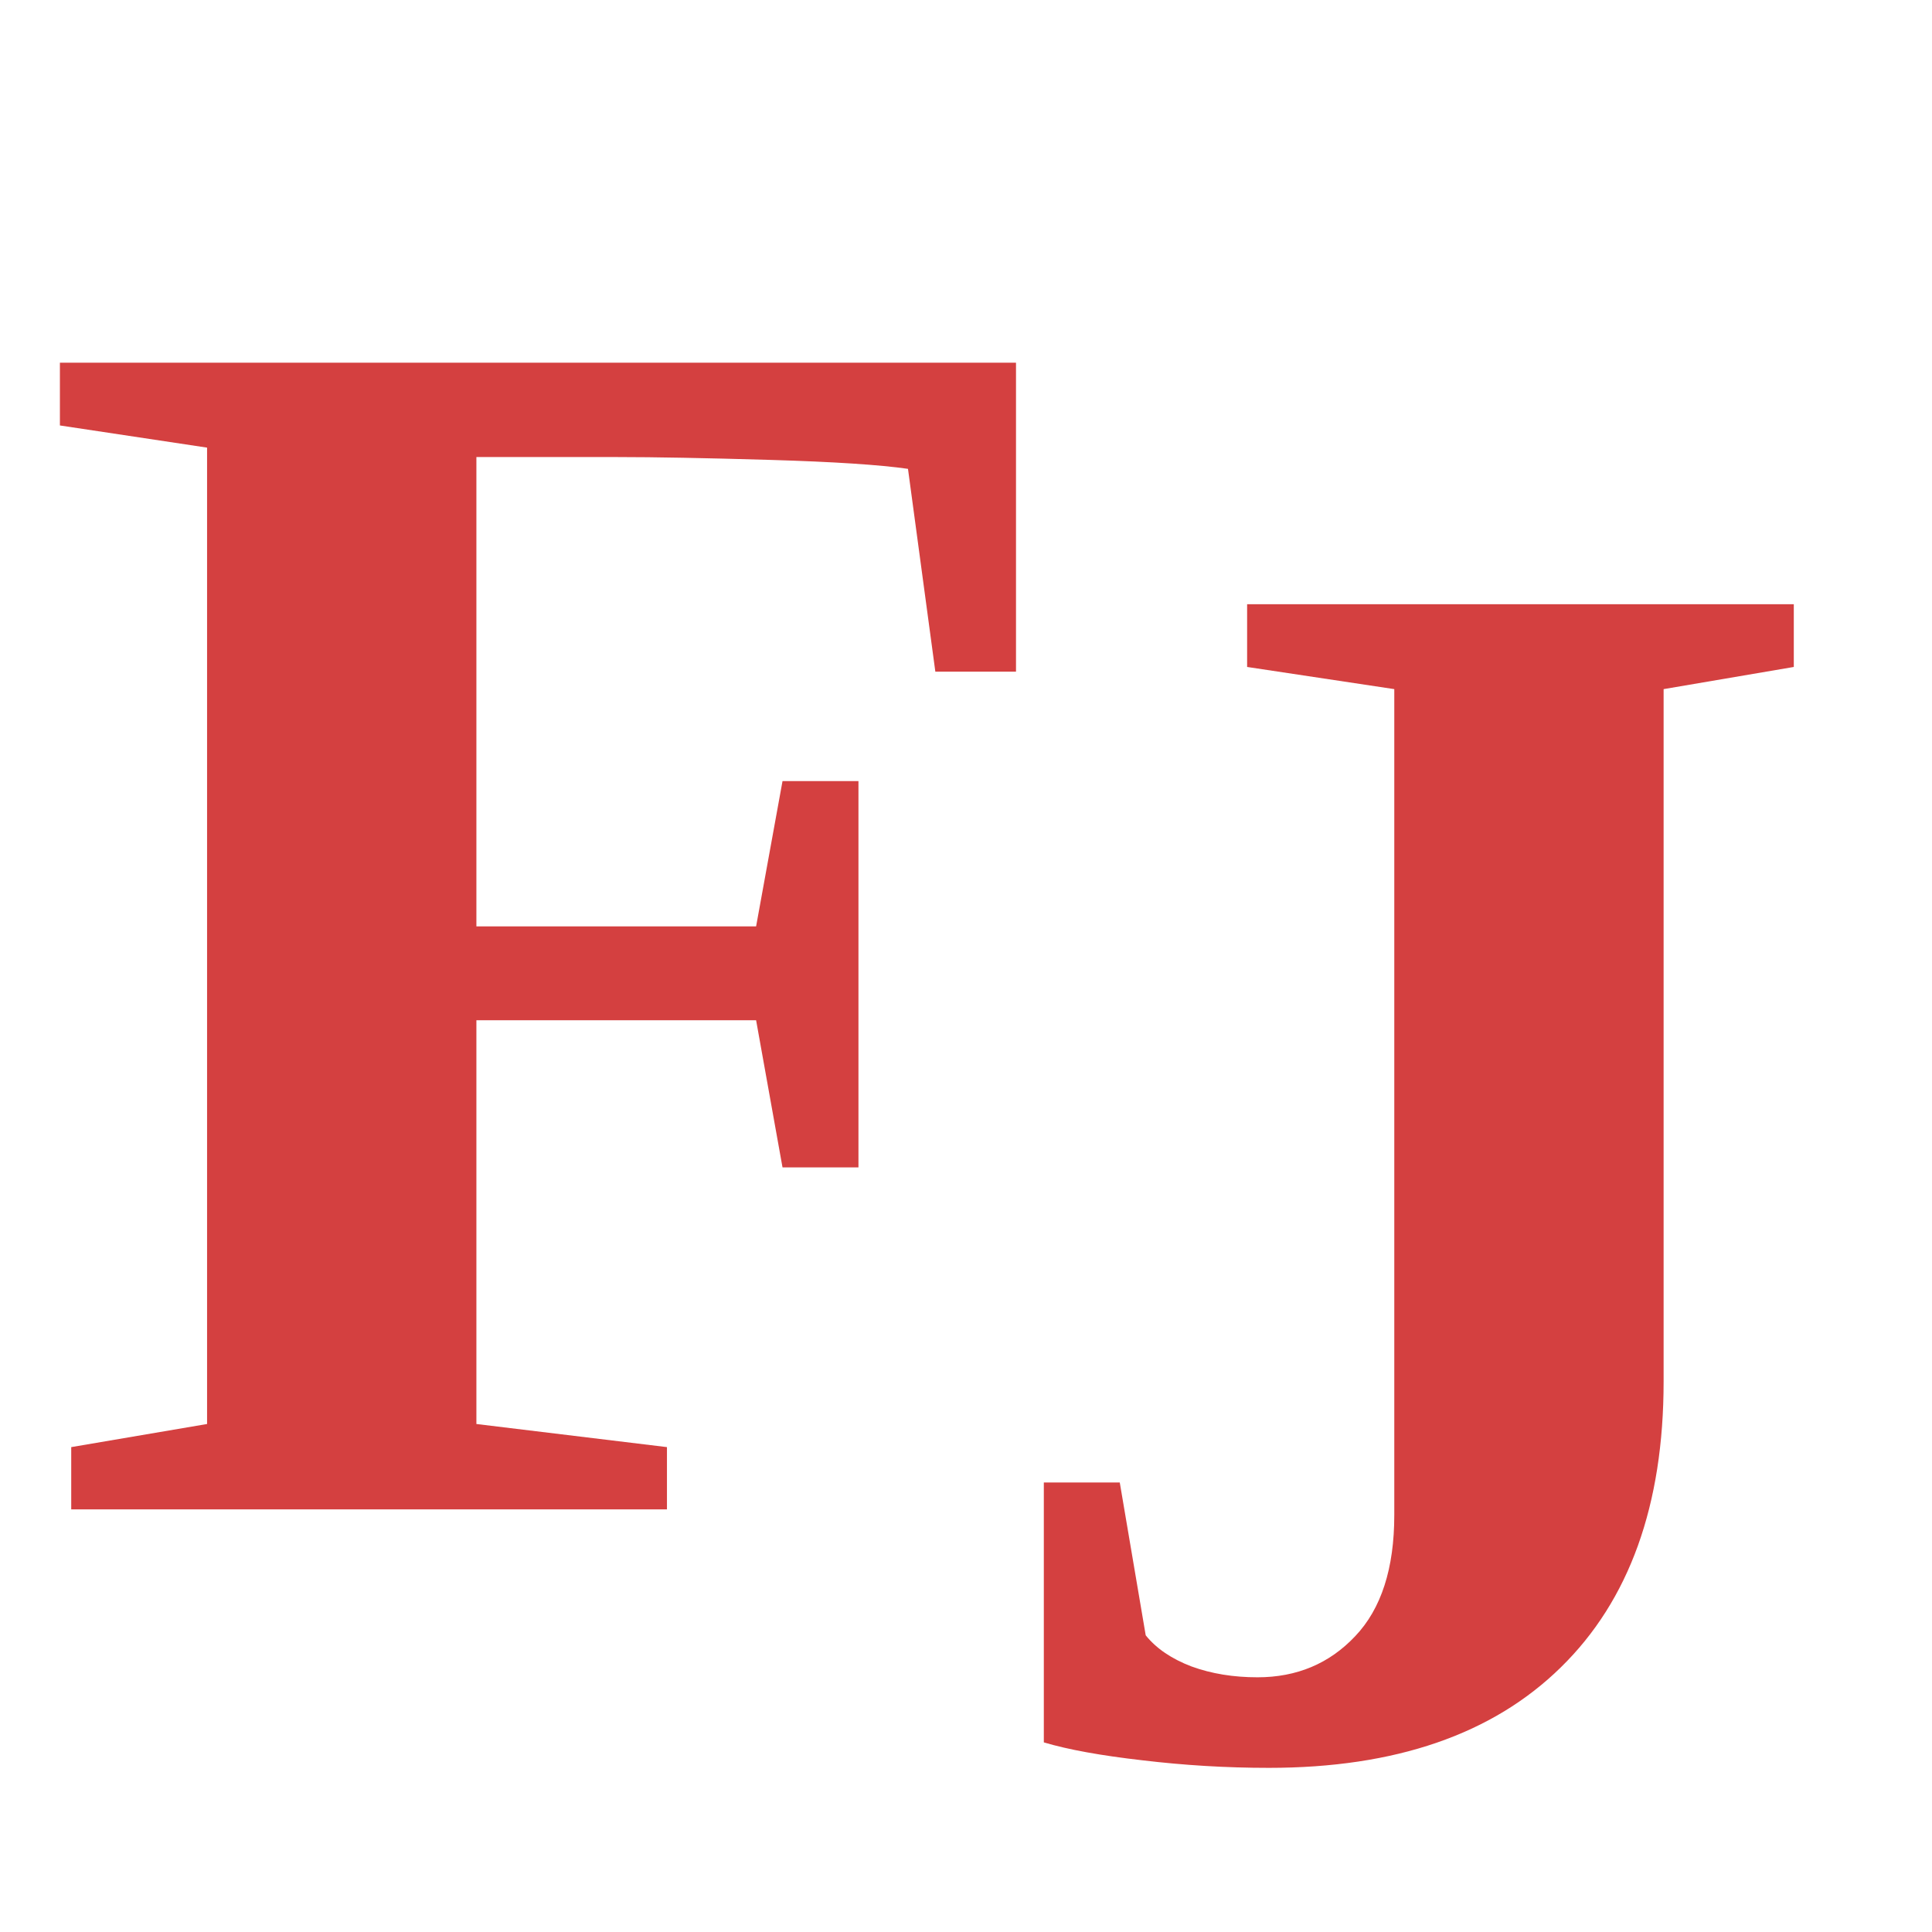
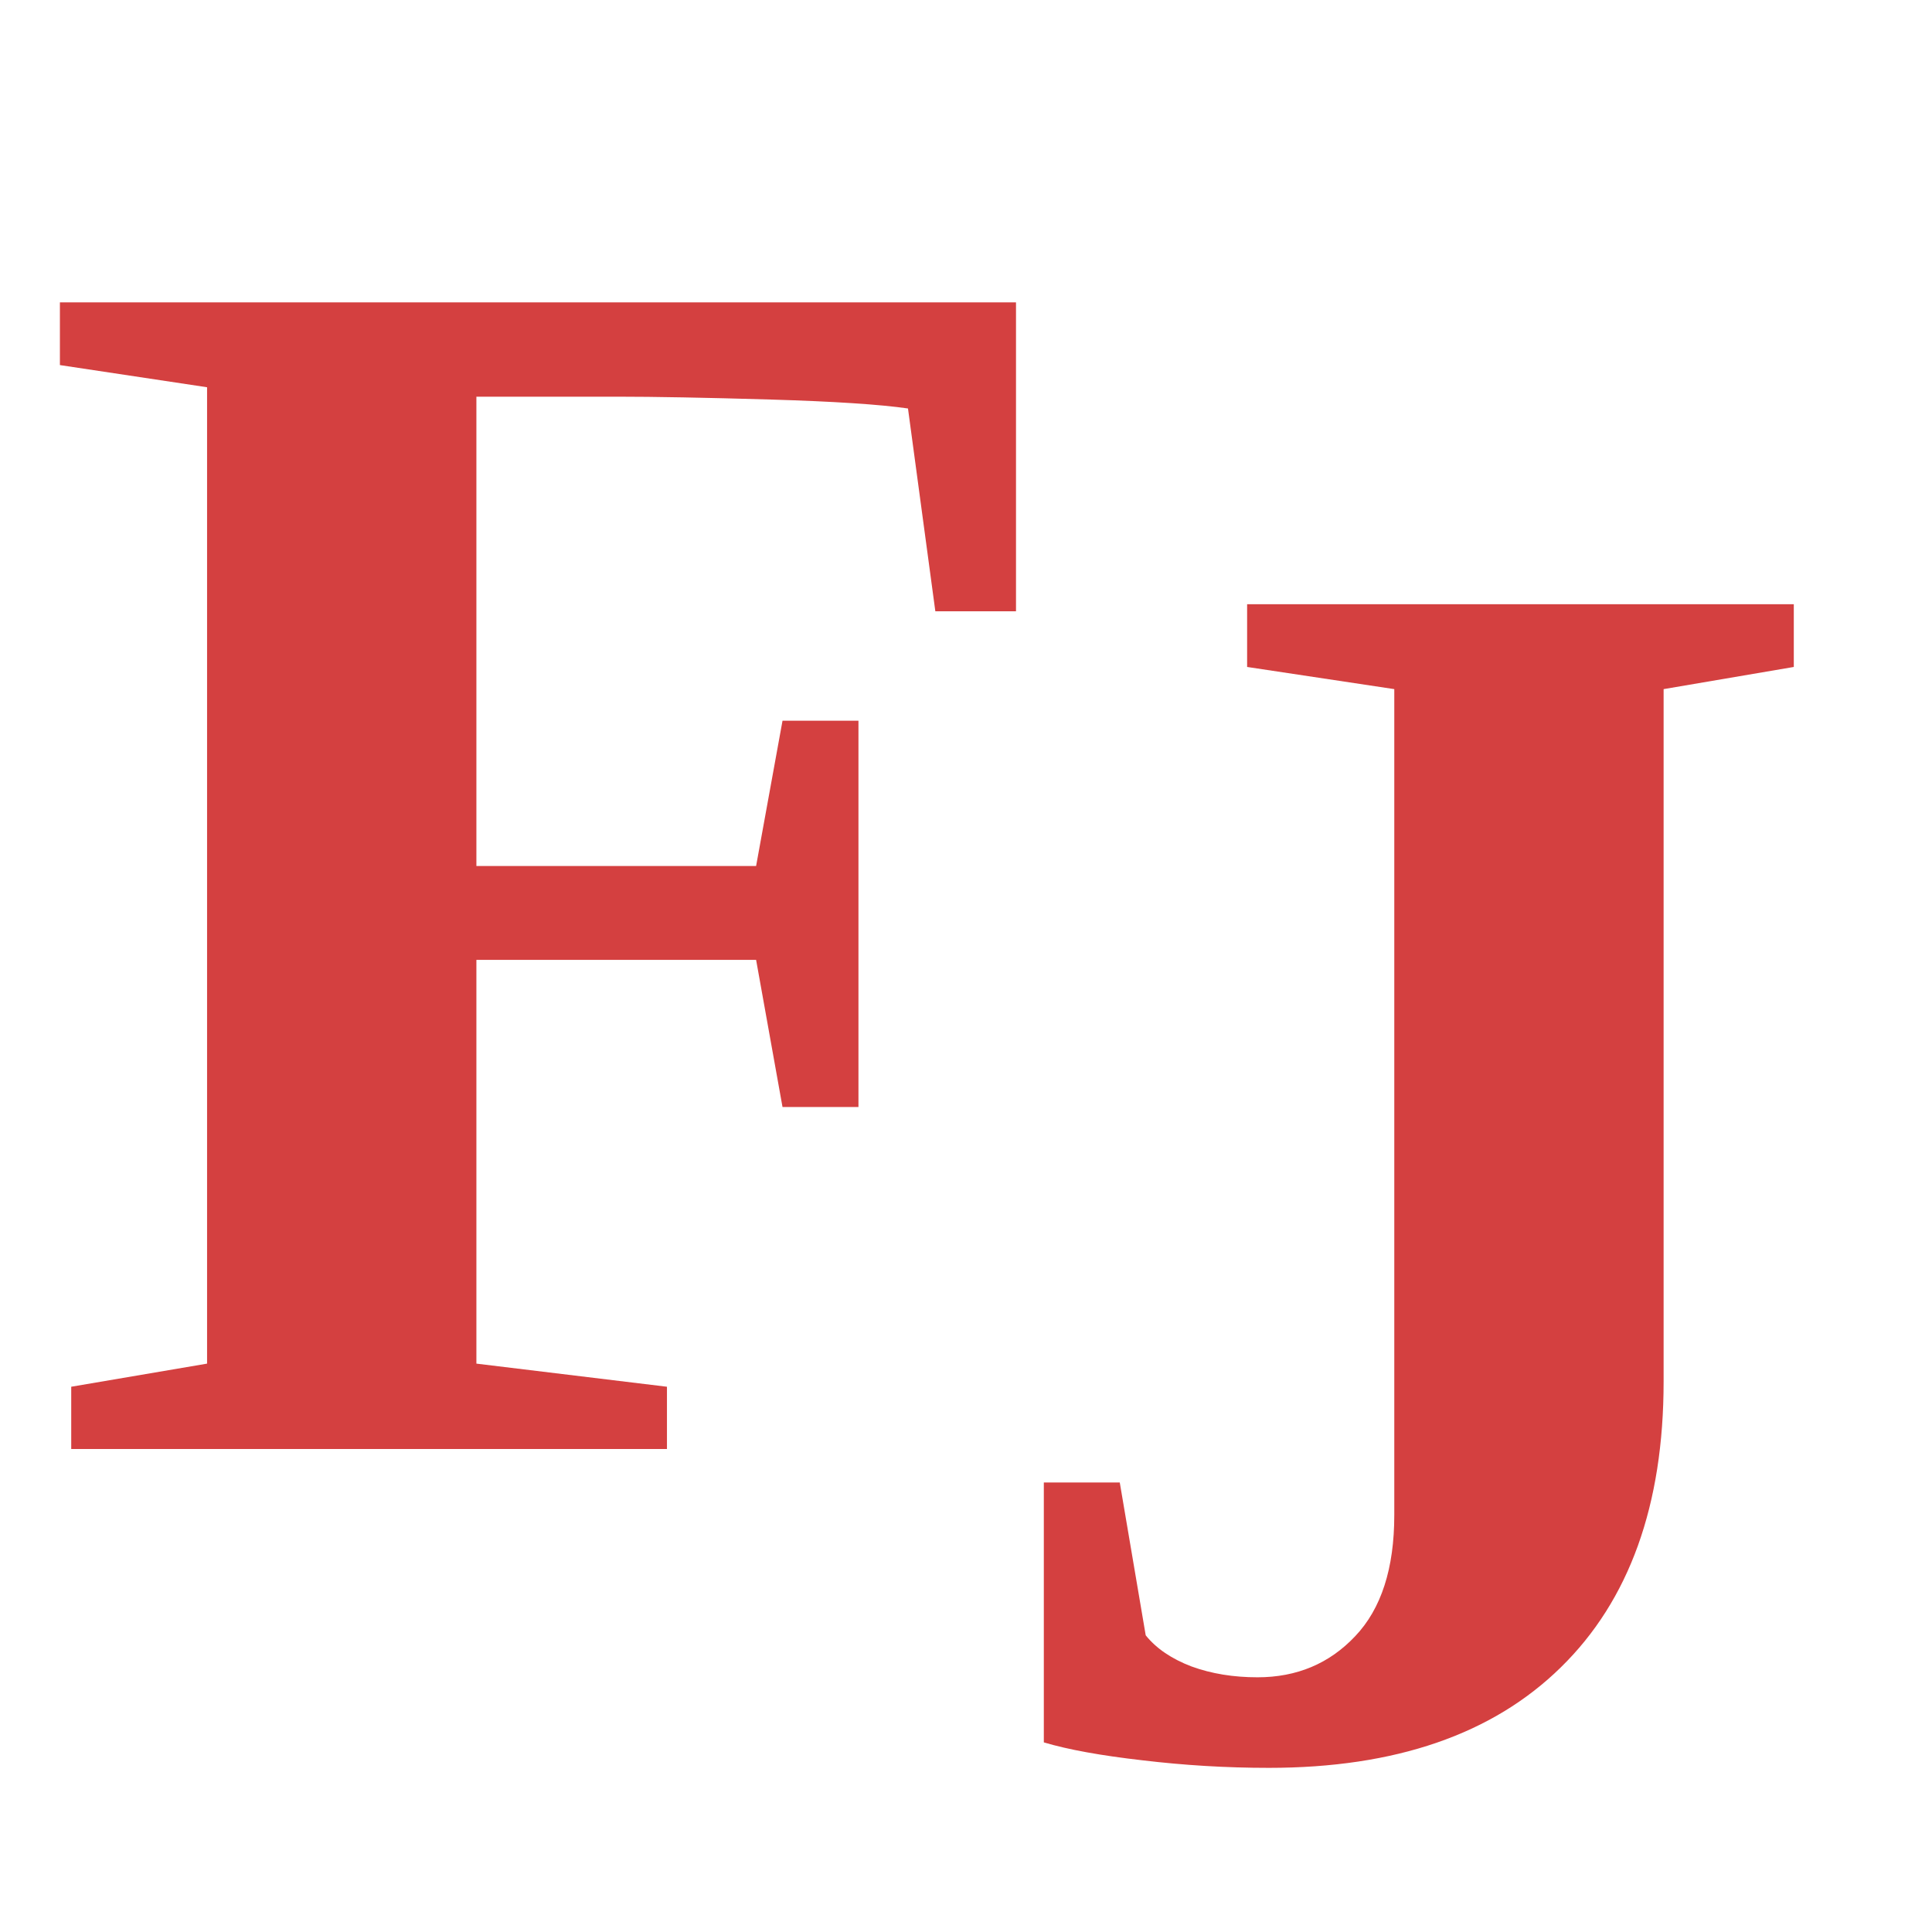
<svg xmlns="http://www.w3.org/2000/svg" viewBox="0 0 64 64">
-   <text x="1" y="50" font-family="'Playfair Display', Georgia, 'Times New Roman', serif" font-weight="900" font-size="58" fill="#D44040">F</text>
+   <text x="1" y="48" font-family="'Playfair Display', Georgia, 'Times New Roman', serif" font-weight="900" font-size="58" fill="#D44040">F</text>
  <text x="32" y="58" font-family="'Playfair Display', Georgia, 'Times New Roman', serif" font-weight="900" font-size="58" fill="#D44040">J</text>
</svg>
